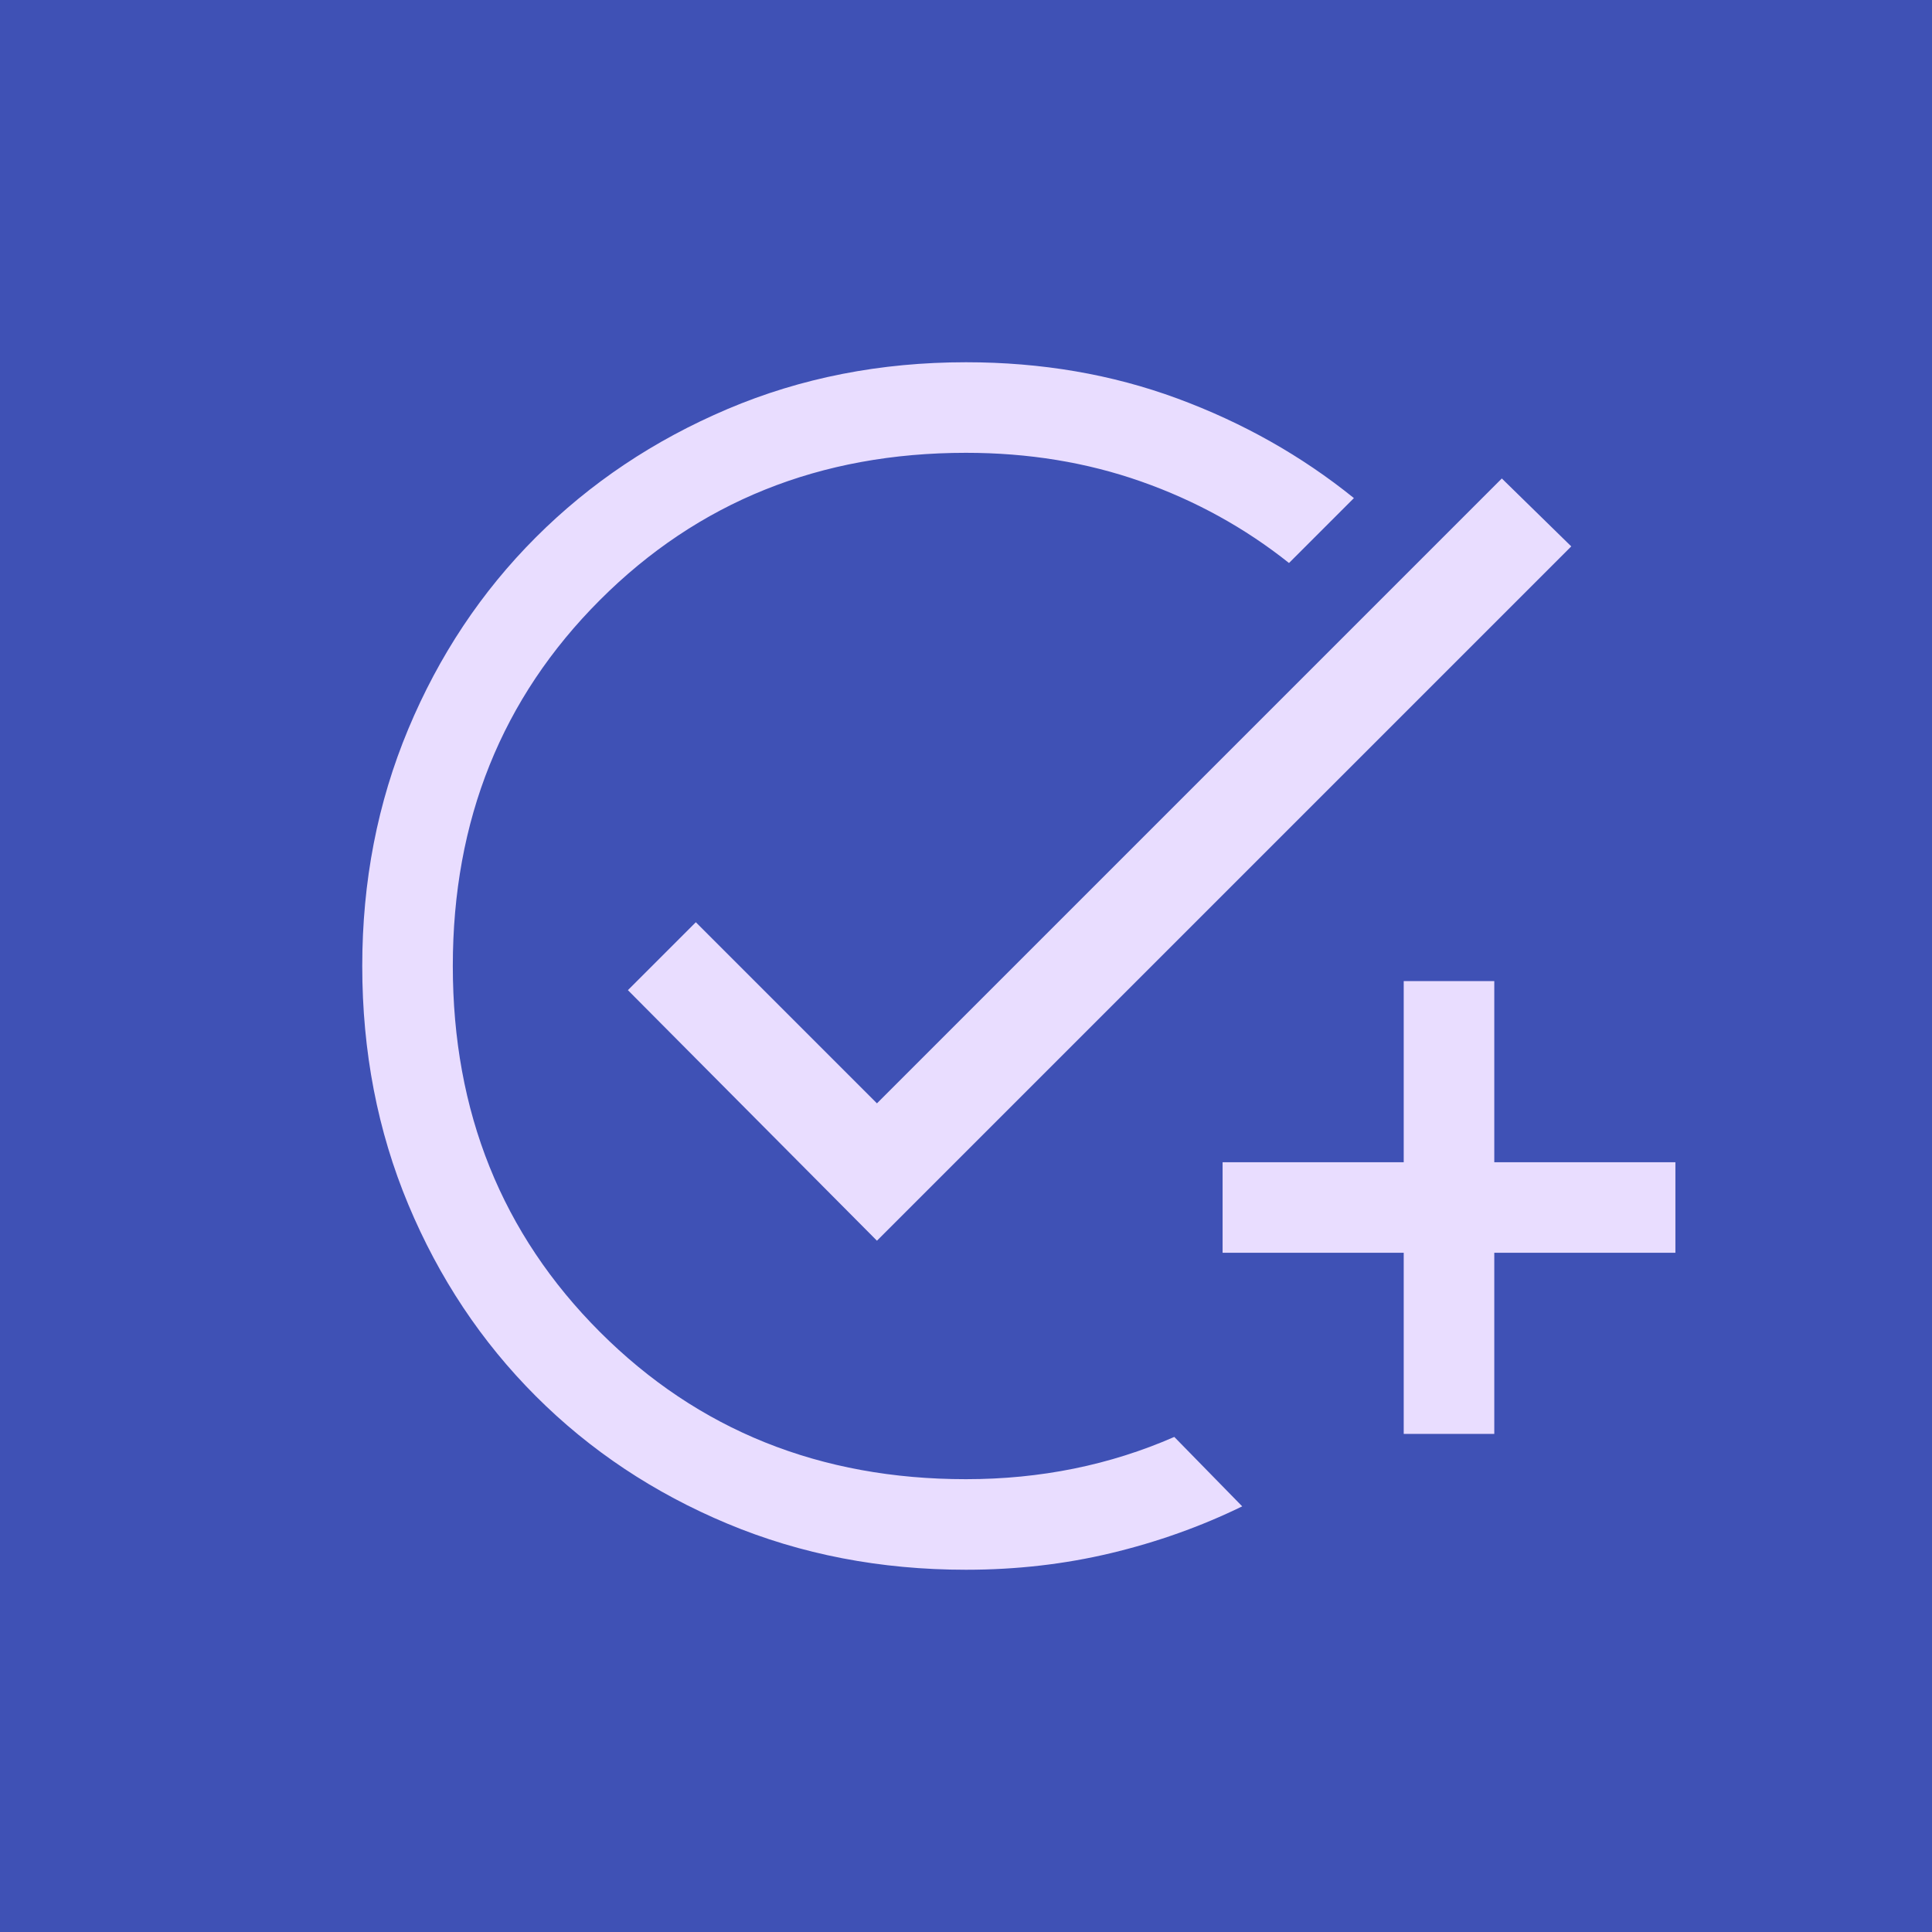
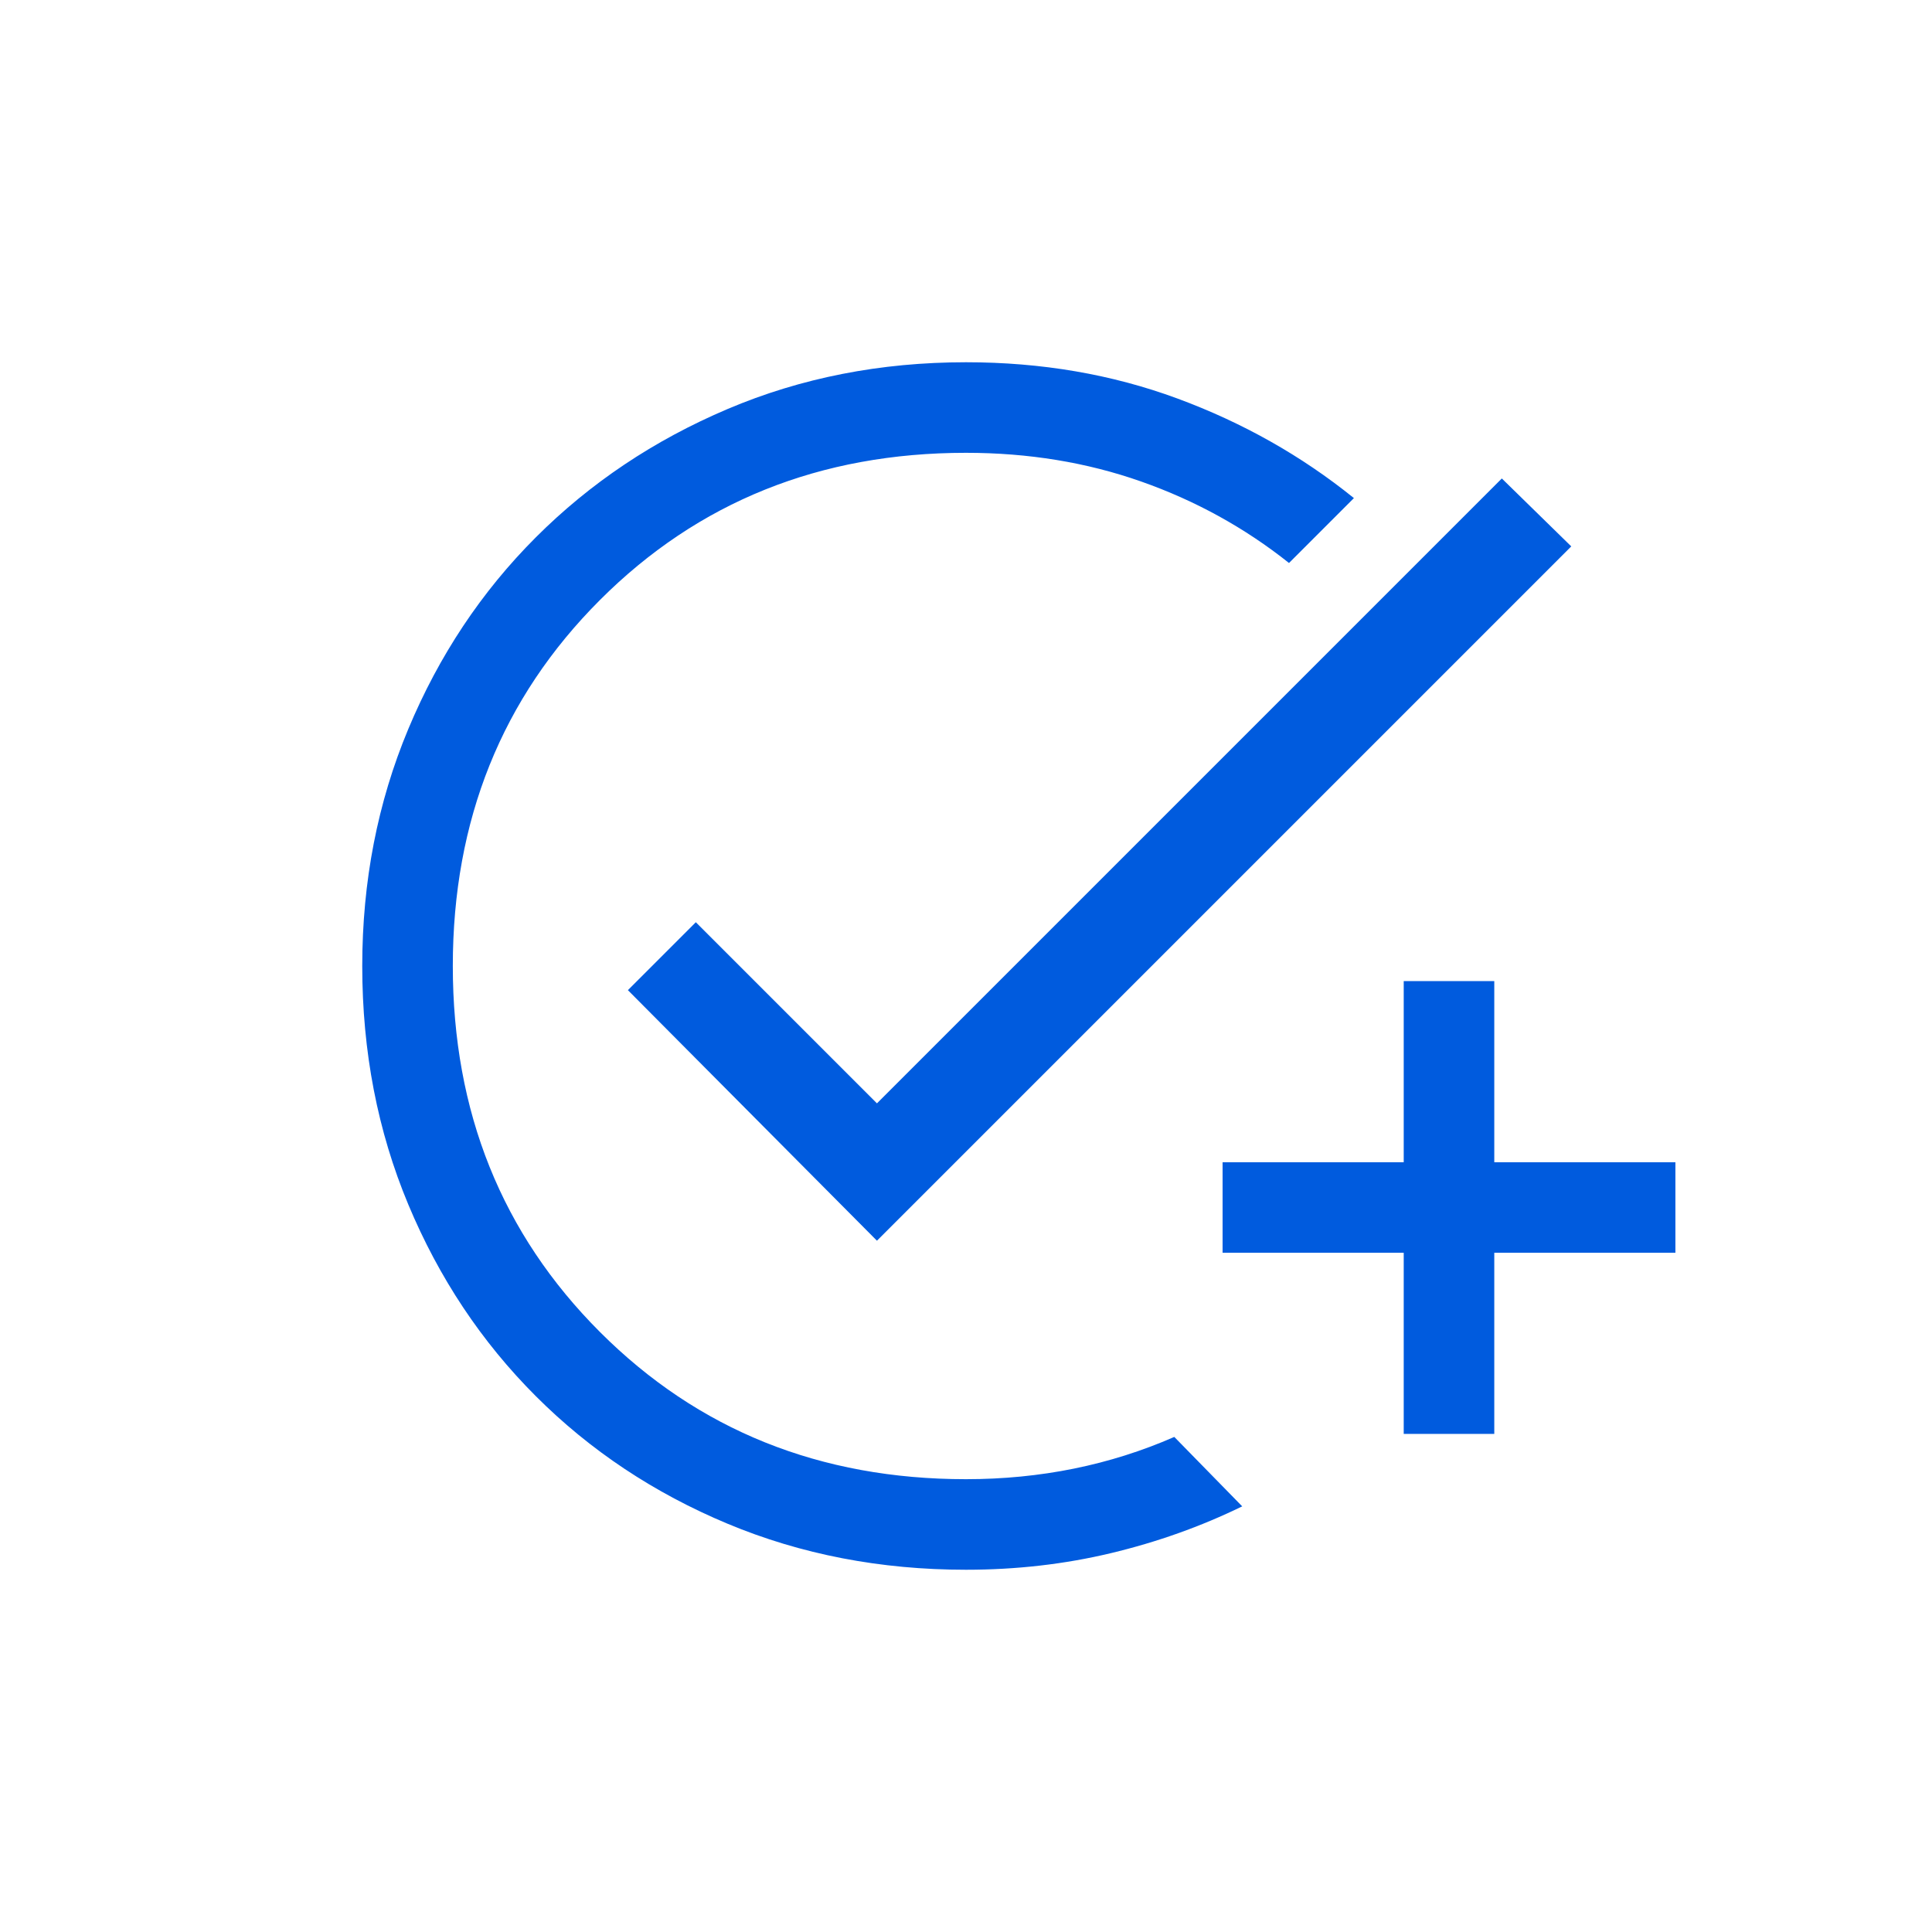
<svg xmlns="http://www.w3.org/2000/svg" width="1024" height="1024" viewBox="0 0 1024 1024">
-   <rect width="1024" height="1024" fill="#3F51B5" />
-   <g transform="translate(128, 896) scale(0.8)">
-     <path fill="#E9DDFF" d="M480-80q-85 0-158-30.5T195-195q-54-54-84.5-127T80-480q0-84 30.5-157T195-764q54-54 127-85t158-31q75 0 140 24t117 66l-43 43q-44-35-98-54t-116-19q-145 0-242.5 97.5T140-480q0 145 97.5 242.5T480-140q37 0 71.5-7t66.5-21l45 46q-41 20-87 31t-96 11Zm290-90v-120H650v-60h120v-120h60v120h120v60H830v120h-60ZM421-298 256-464l45-45 120 120 414-414 46 45-460 460Z" />
+   <rect width="1024" height="1024" fill="#FFFFFF" />
+   <g transform="translate(128, 128) scale(0.8) translate(0, 960)">
+     <path fill="#005BDE" d="M480-80q-85 0-158-30.5T195-195q-54-54-84.5-127T80-480q0-84 30.5-157T195-764q54-54 127-85t158-31q75 0 140 24t117 66l-43 43q-44-35-98-54t-116-19q-145 0-242.5 97.5T140-480q0 145 97.5 242.5T480-140q37 0 71.5-7t66.5-21l45 46q-41 20-87 31t-96 11Zm290-90v-120H650v-60h120v-120h60v120h120v60H830v120h-60ZM421-298 256-464l45-45 120 120 414-414 46 45-460 460Z" />
  </g>
</svg>
